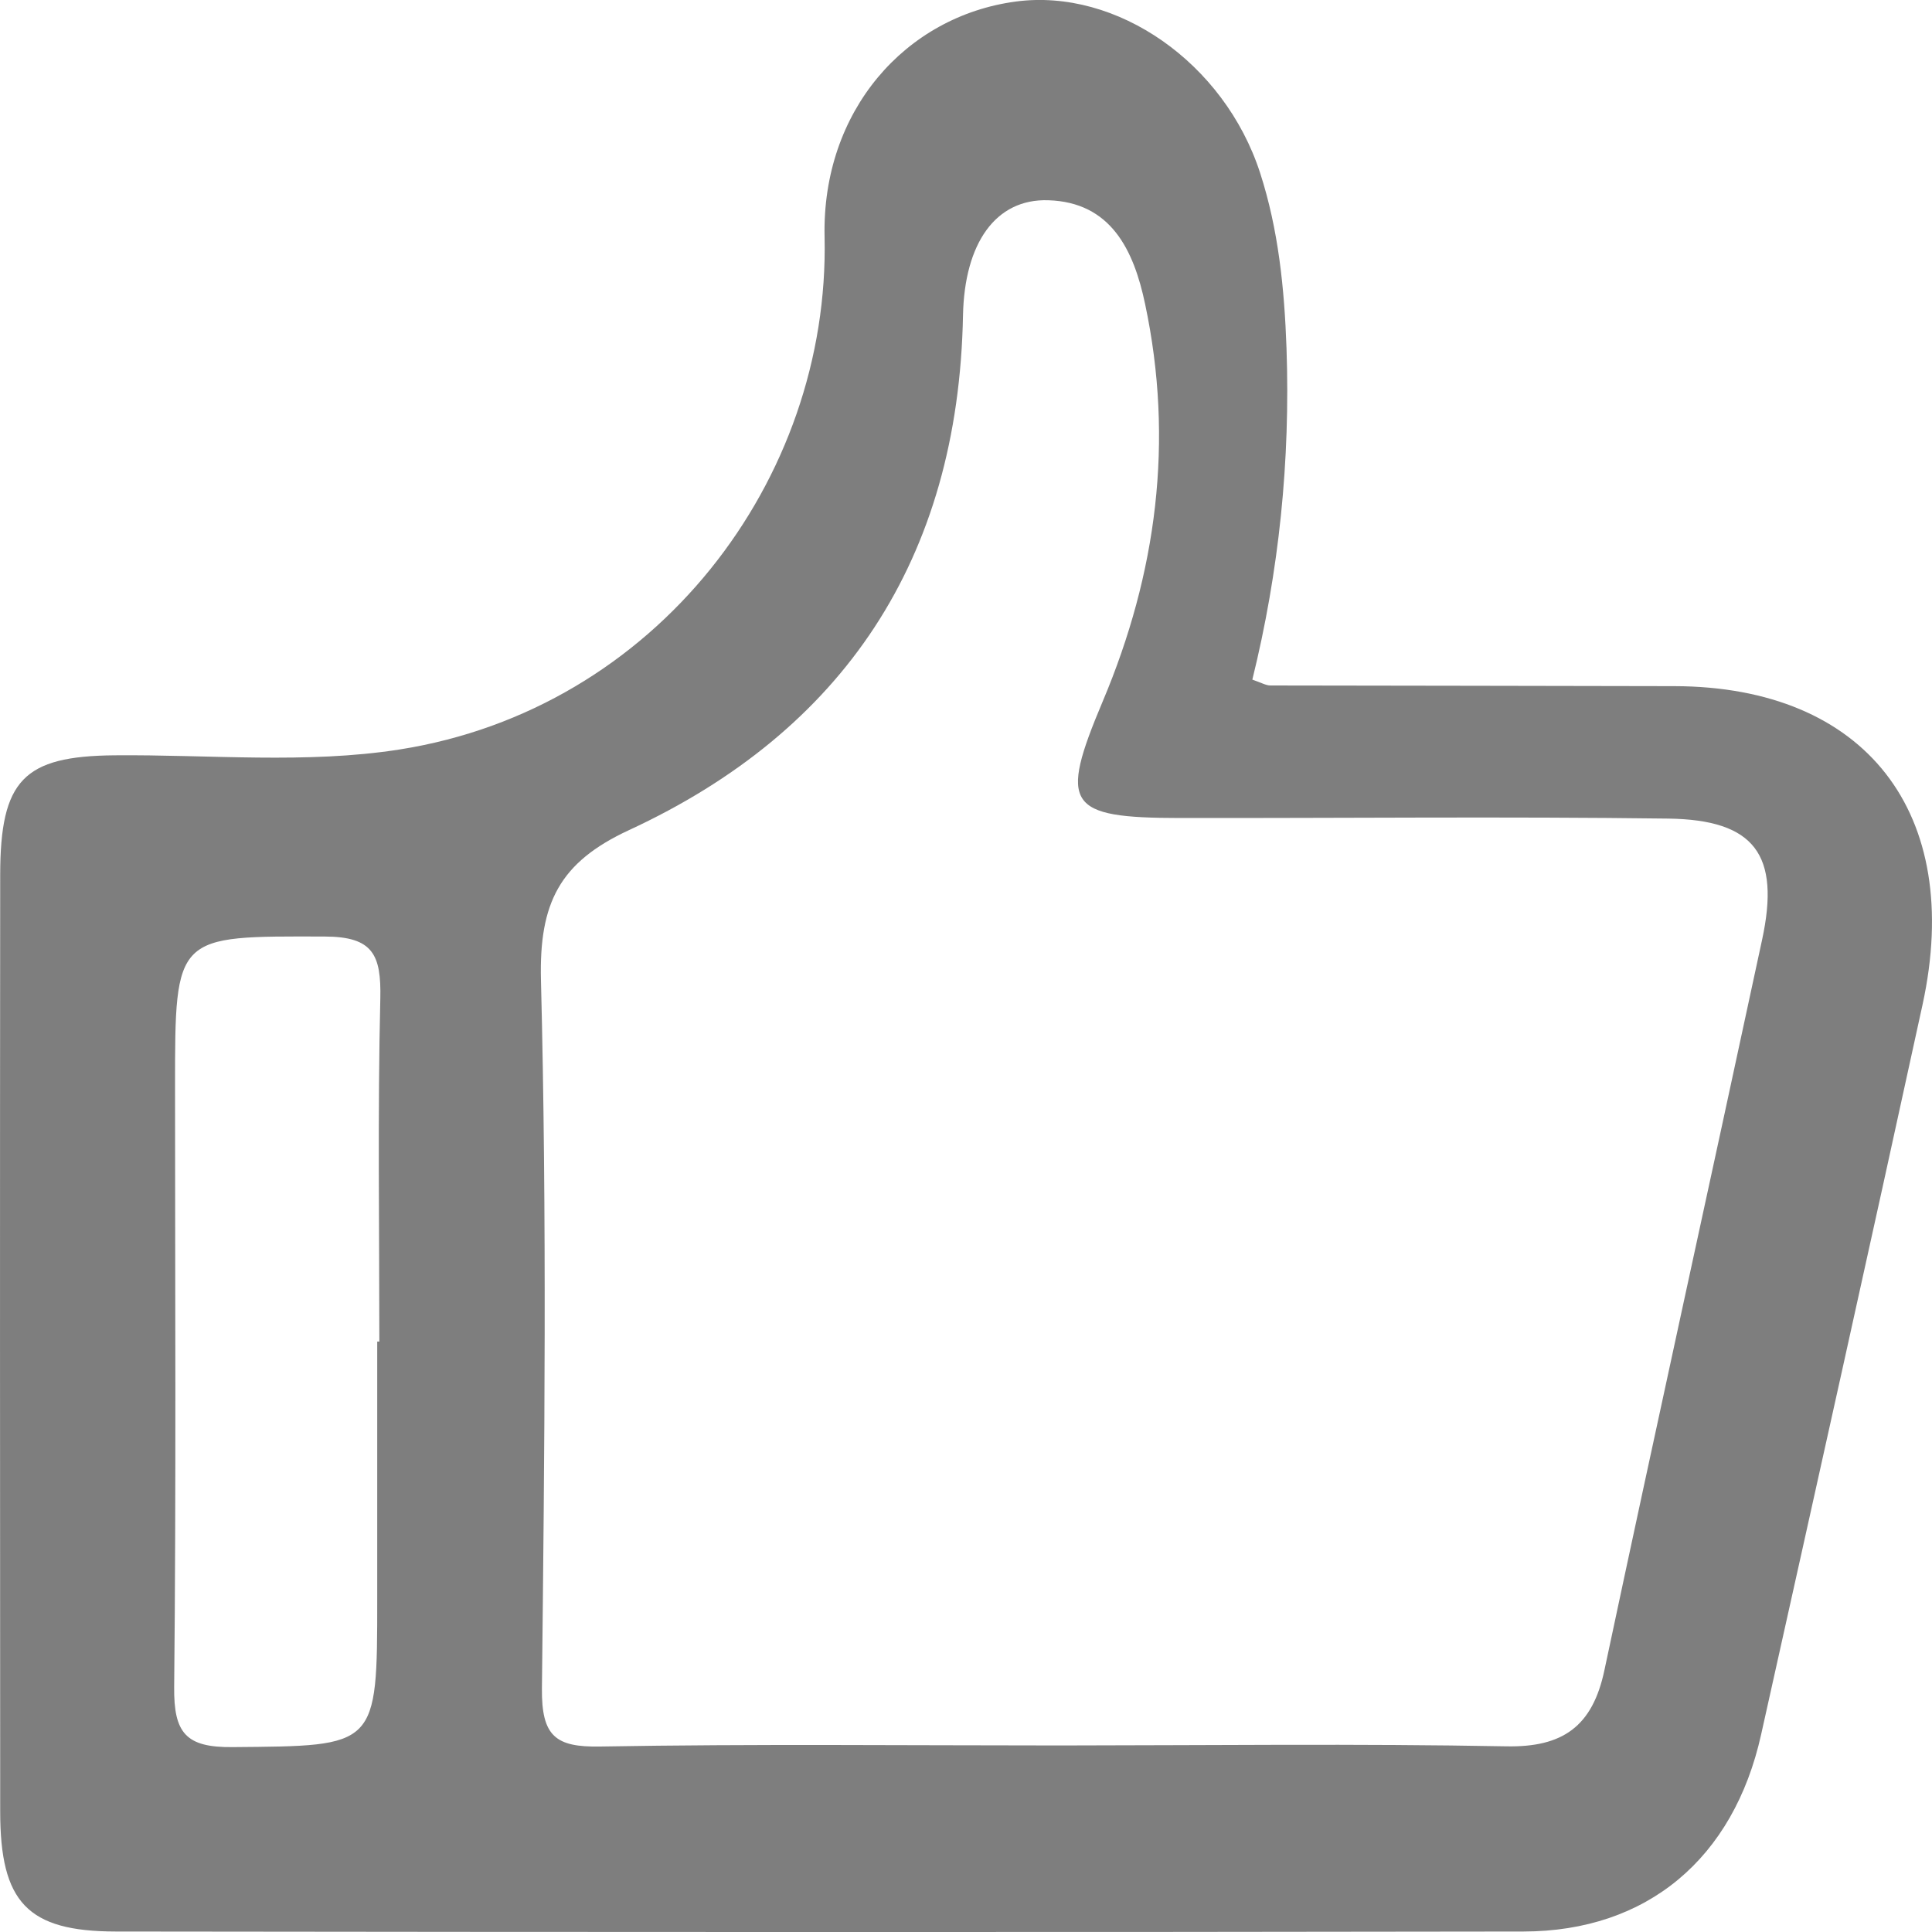
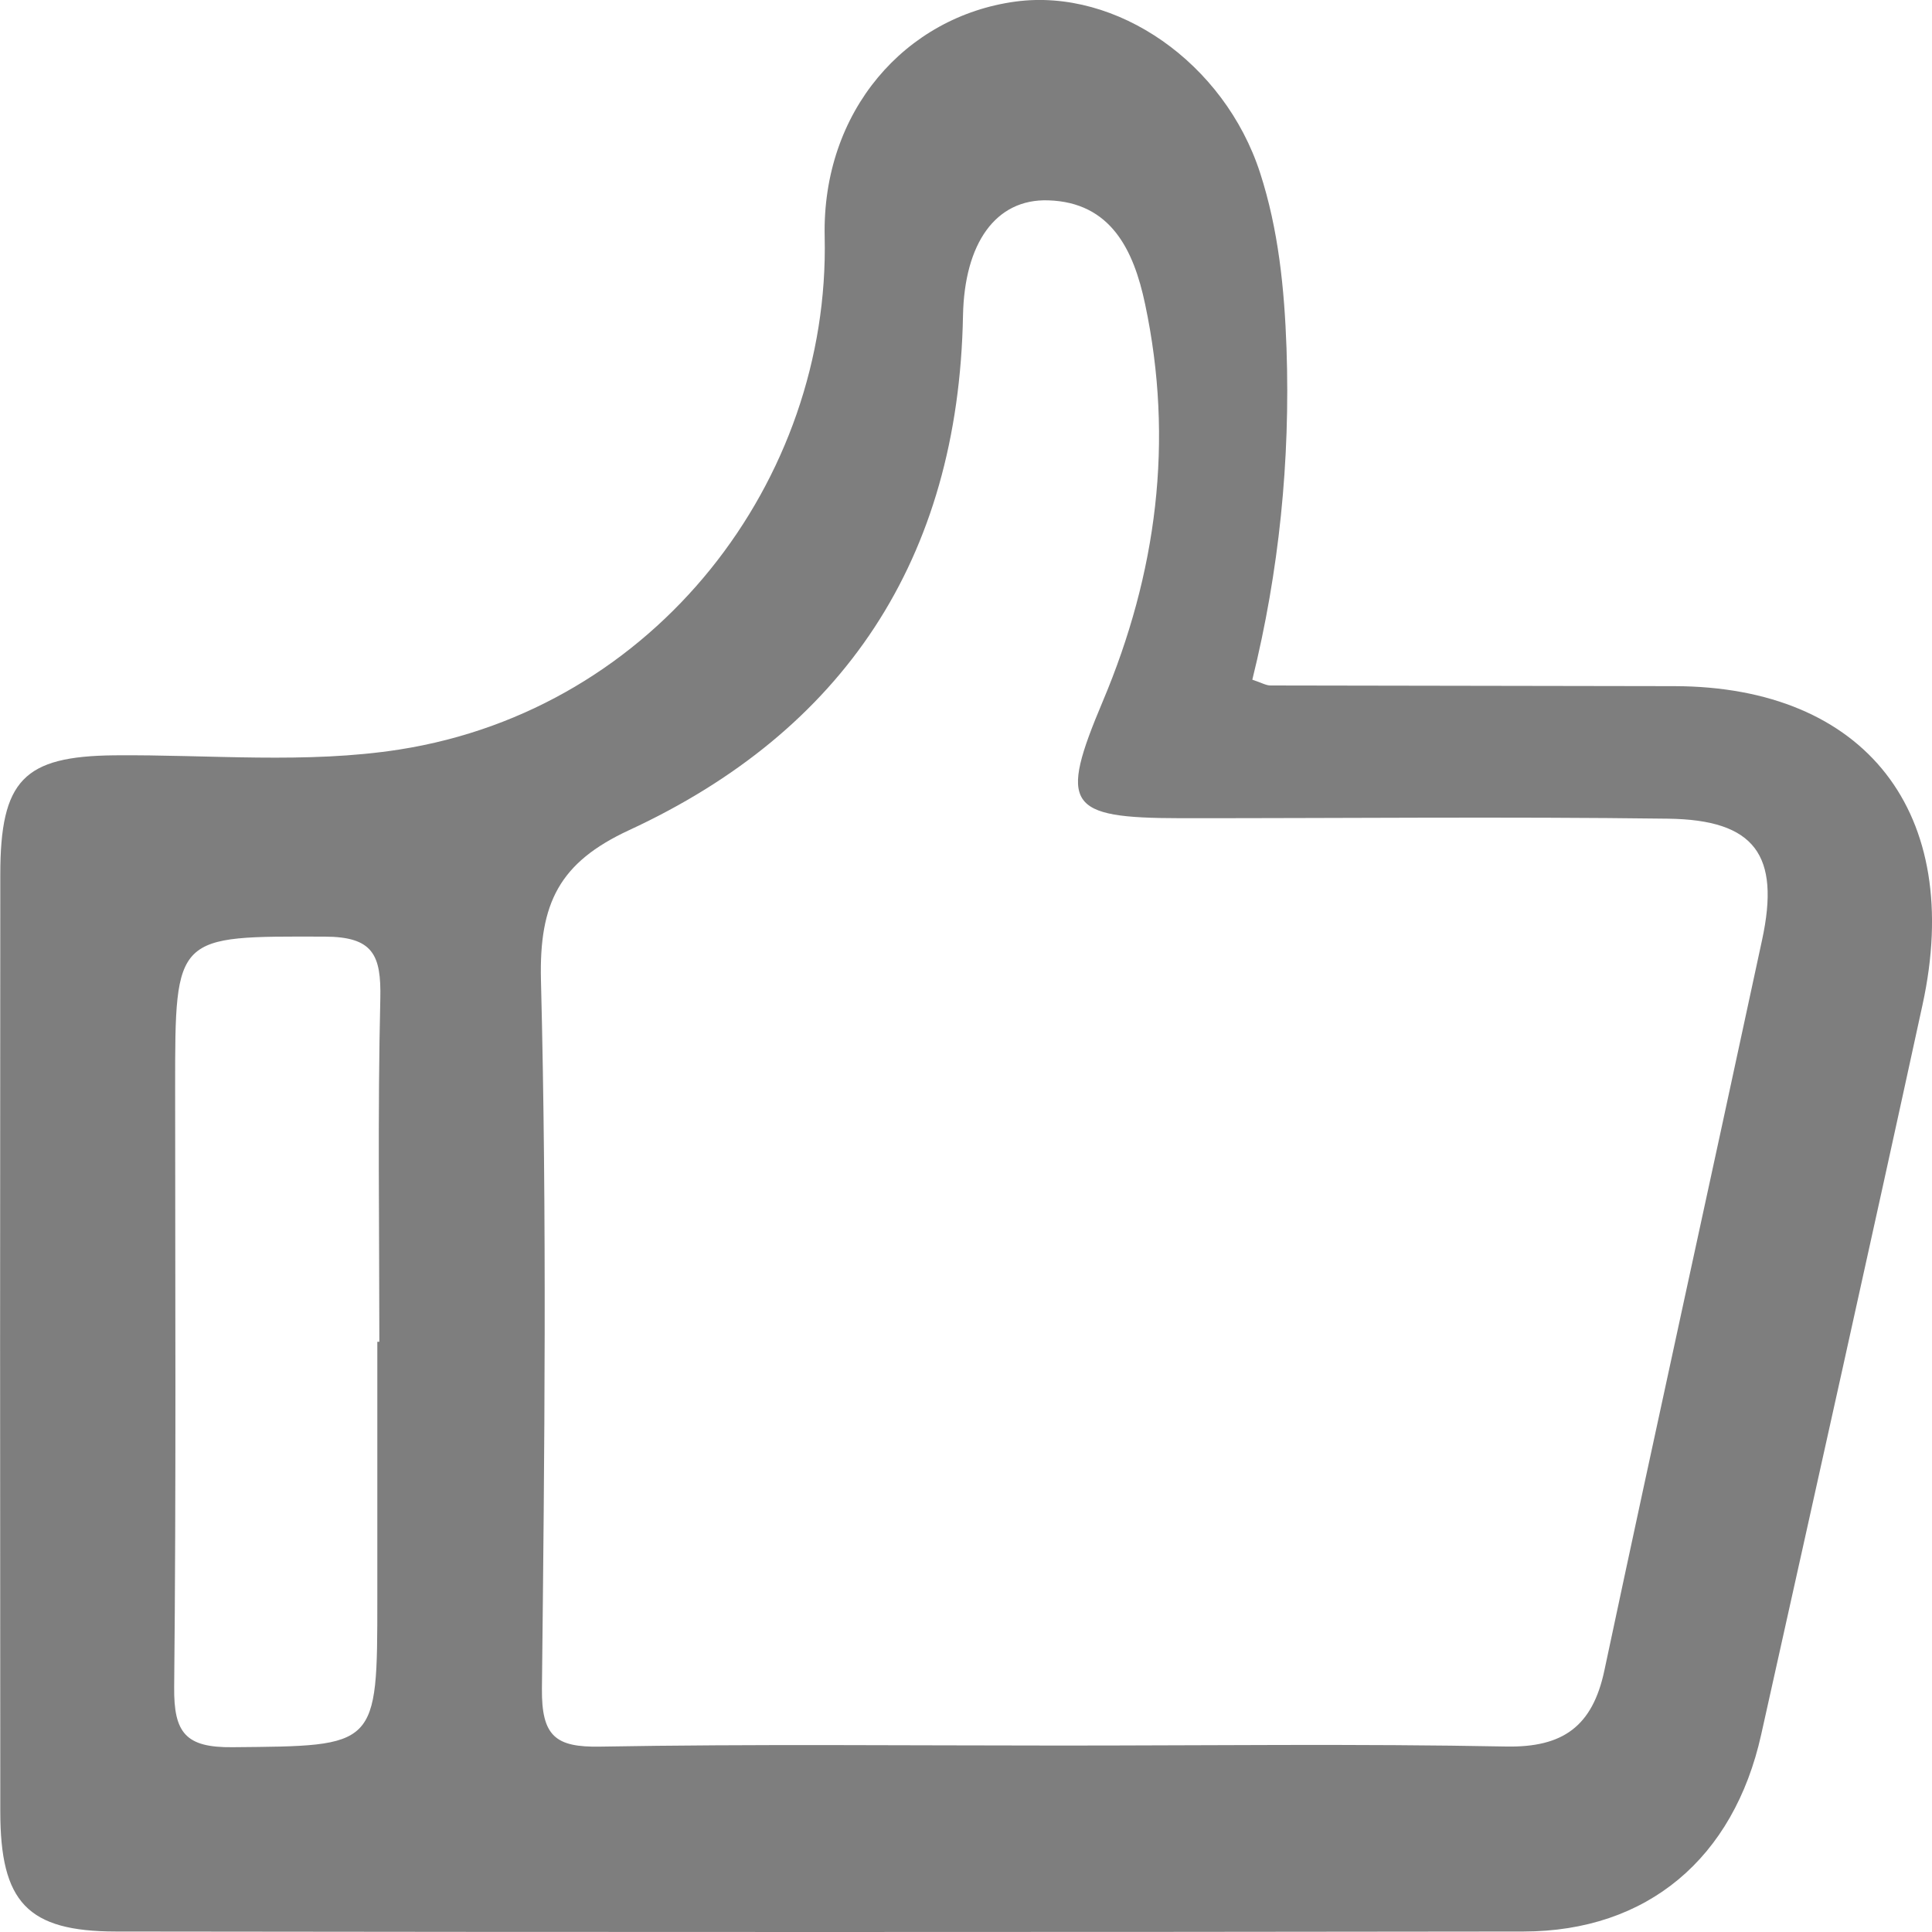
- <svg xmlns="http://www.w3.org/2000/svg" width="20" height="20" viewBox="0 0 20 20" fill="none">
-   <path d="M12.964 7.036C13.241 5.915 13.358 4.768 13.318 3.606C13.296 2.988 13.235 2.377 13.044 1.788C12.674 0.65 11.562 -0.124 10.515 0.016C9.372 0.169 8.507 1.149 8.536 2.452C8.593 4.967 6.794 7.341 4.134 7.759C3.169 7.91 2.167 7.81 1.182 7.819C0.245 7.828 0.003 8.074 0.002 9.055C-0.001 12.288 -0 15.519 0.002 18.752C0.002 19.692 0.282 19.994 1.199 19.995C6.056 20.001 10.914 20.003 15.771 19.995C17.051 19.993 17.946 19.239 18.231 17.956C18.792 15.438 19.353 12.921 19.902 10.401C20.334 8.415 19.311 7.108 17.335 7.103C15.94 7.099 14.546 7.099 13.151 7.096C13.105 7.096 13.059 7.068 12.963 7.035L12.964 7.036ZM10.976 18.069C9.388 18.069 7.8 18.052 6.212 18.08C5.751 18.088 5.605 17.974 5.61 17.478C5.637 15.034 5.662 12.589 5.6 10.147C5.58 9.348 5.791 8.927 6.512 8.593C8.726 7.568 9.921 5.795 9.969 3.264C9.984 2.522 10.304 2.055 10.852 2.073C11.499 2.093 11.736 2.586 11.854 3.147C12.155 4.566 11.974 5.936 11.416 7.259C10.961 8.338 11.043 8.467 12.216 8.468C13.901 8.47 15.585 8.452 17.269 8.474C18.166 8.486 18.431 8.85 18.241 9.729C17.7 12.249 17.145 14.767 16.609 17.289C16.486 17.873 16.177 18.089 15.595 18.078C14.056 18.049 12.516 18.068 10.976 18.069L10.976 18.069ZM3.927 13.888C3.92 13.888 3.912 13.888 3.905 13.888C3.905 14.776 3.905 15.664 3.905 16.552C3.905 18.096 3.905 18.073 2.408 18.086C1.924 18.091 1.798 17.941 1.803 17.464C1.824 15.393 1.812 13.321 1.812 11.249C1.812 9.667 1.812 9.691 3.362 9.695C3.862 9.696 3.947 9.884 3.937 10.337C3.909 11.52 3.927 12.704 3.927 13.888H3.927Z" fill="#7E7E7E" />
+ <svg xmlns="http://www.w3.org/2000/svg" width="20" height="20" fill="none">
+   <path fill="#7E7E7E" d="M12.964 7.036c.277-1.12.394-2.268.354-3.43-.022-.618-.083-1.229-.274-1.818-.37-1.138-1.482-1.912-2.53-1.772C9.373.17 8.508 1.15 8.537 2.452c.057 2.515-1.742 4.89-4.402 5.307-.965.151-1.967.051-2.952.06-.937.01-1.18.255-1.18 1.236q-.004 4.849 0 9.697c0 .94.28 1.242 1.197 1.243q7.286.01 14.572 0c1.28-.002 2.175-.756 2.46-2.04.56-2.517 1.122-5.034 1.67-7.554.433-1.986-.59-3.293-2.566-3.298q-2.093-.004-4.184-.007c-.046 0-.092-.028-.188-.06M10.976 18.07c-1.588 0-3.176-.017-4.764.011-.46.008-.607-.106-.602-.602.027-2.444.052-4.889-.01-7.331-.02-.8.191-1.22.912-1.554 2.214-1.025 3.41-2.798 3.457-5.329.015-.742.335-1.209.883-1.191.647.02.884.513 1.002 1.074.301 1.419.12 2.789-.438 4.112-.455 1.079-.373 1.208.8 1.21 1.685.001 3.369-.017 5.053.005.897.012 1.162.376.972 1.255-.541 2.52-1.096 5.038-1.632 7.56-.123.584-.432.8-1.014.79-1.54-.03-3.08-.01-4.62-.01zm-7.05-4.18h-.02v2.663c0 1.544 0 1.52-1.498 1.534-.484.005-.61-.145-.605-.622.021-2.071.01-4.143.01-6.215 0-1.582 0-1.558 1.549-1.554.5.001.585.189.575.642-.028 1.183-.01 2.367-.01 3.551" />
</svg>
